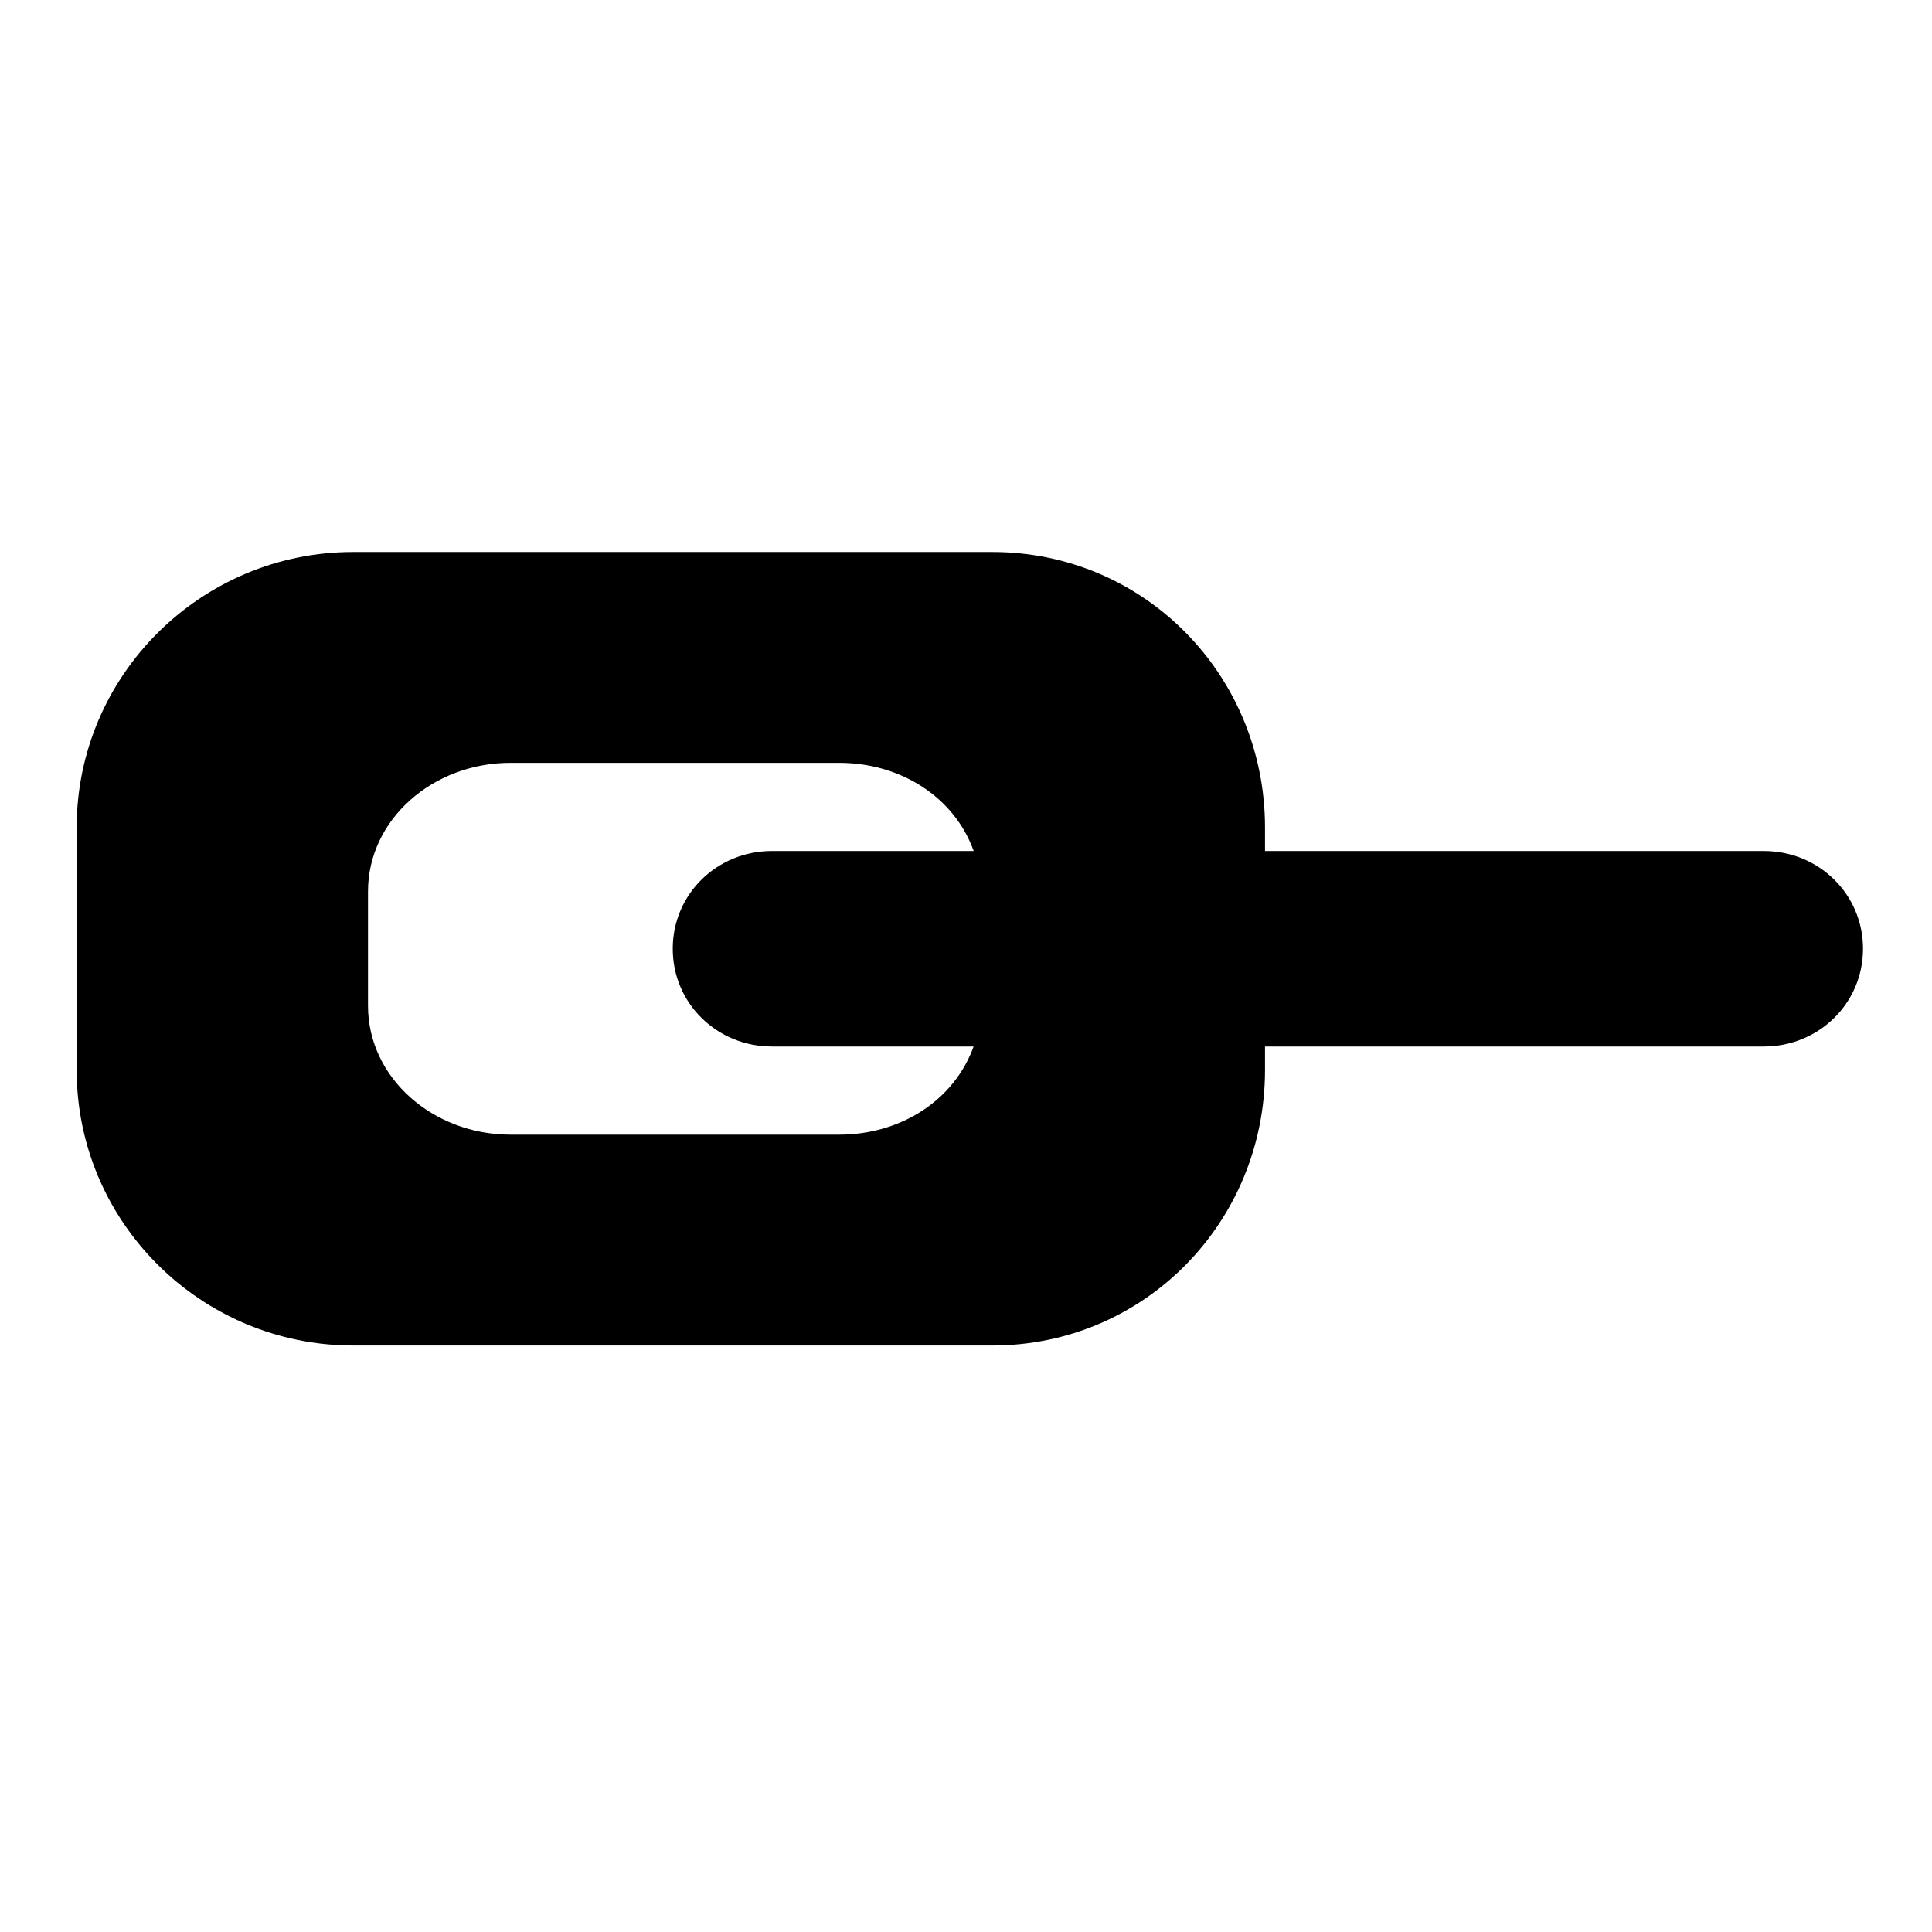
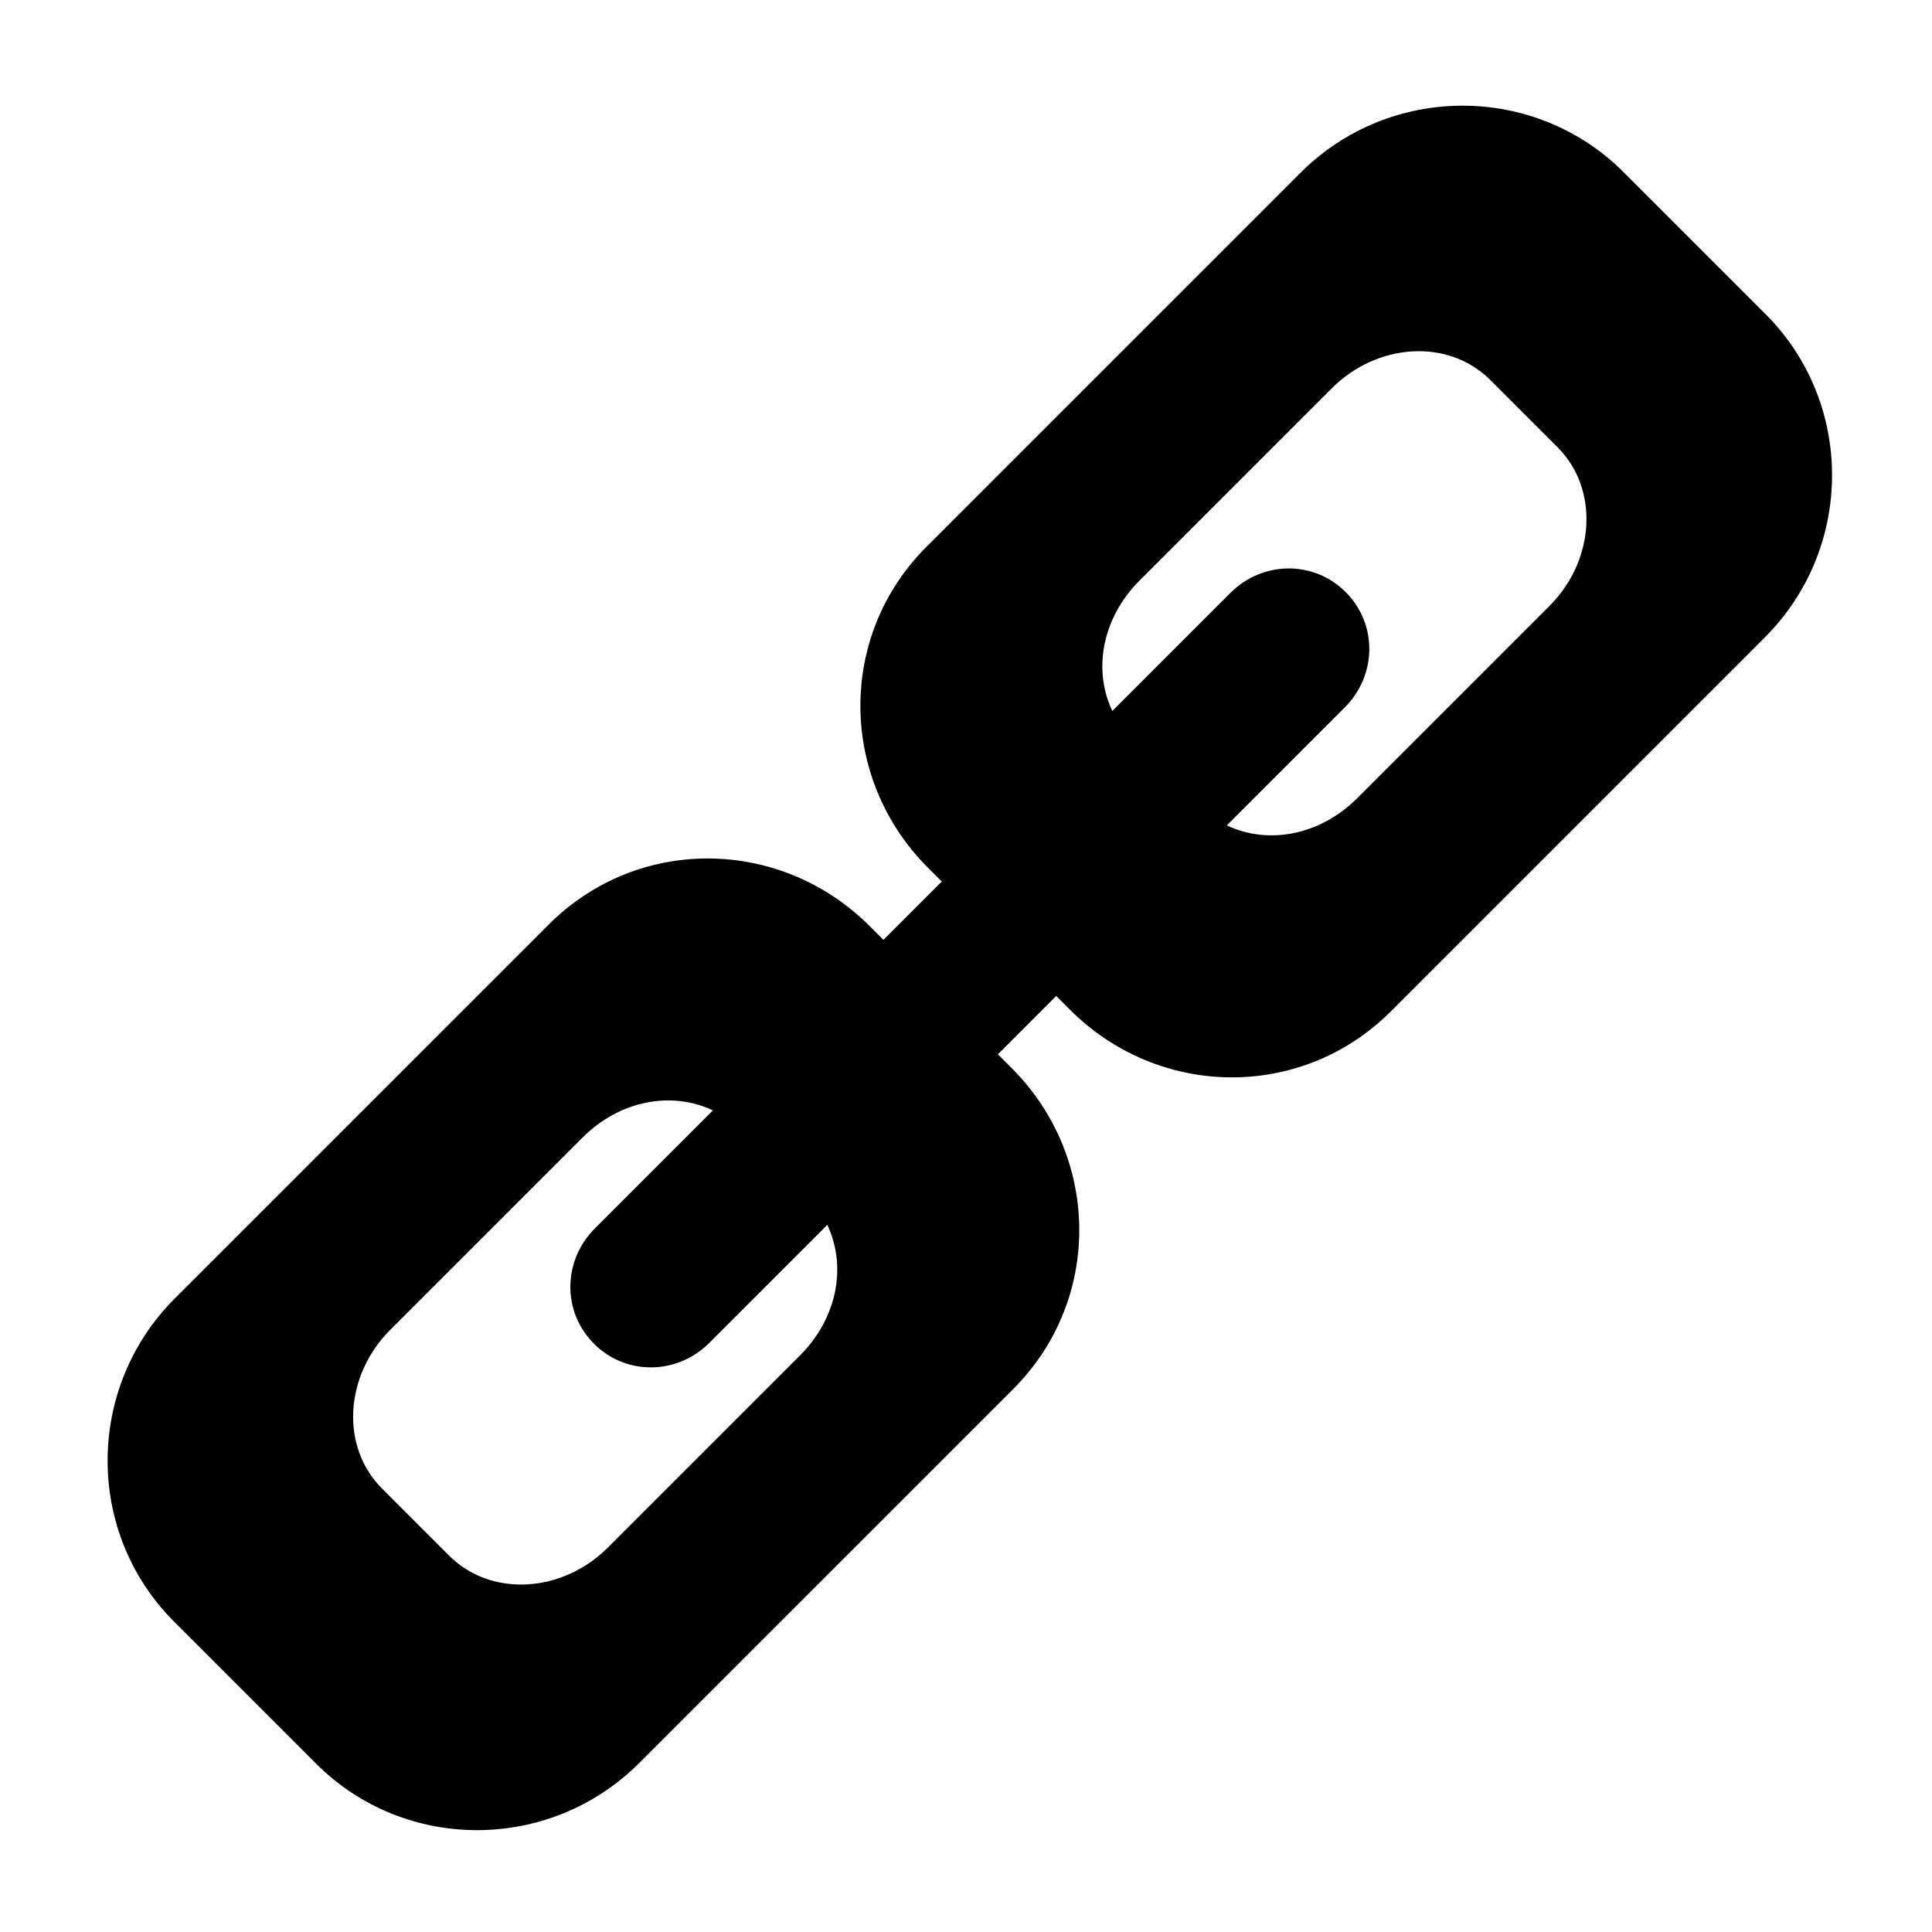
<svg xmlns="http://www.w3.org/2000/svg" version="1.1" id="Layer_1" x="0px" y="0px" width="504px" height="504px" viewBox="0 0 504 504" enable-background="new 0 0 504 504" xml:space="preserve">
-   <path d="M460.125,222H330v-6.125C330,176.18,298.57,144,258.875,144H92.125C52.43,144,20,176.18,20,215.875v63.25  C20,318.82,52.43,351,92.125,351h166.75C298.57,351,330,318.82,330,279.125V273h130.125C474.416,273,486,261.79,486,247.5  S474.416,222,460.125,222z M218.891,296h-85.707C112.89,296,96,281.13,96,262.396v-29.851C96,213.812,112.89,199,133.184,199h85.707  c16.154,0,30.093,9,35.112,23h-52.628c-14.29,0-25.875,11.21-25.875,25.5s11.585,25.5,25.875,25.5h52.608  C248.947,287,235.024,296,218.891,296z" />
+   <path d="M339.264,45.07l-97.605,97.606c-23.235,23.234-22.797,60.47,0.438,83.705l3.584,3.584l-15.218,15.218l-3.585-3.585  c-23.234-23.234-60.468-23.674-83.703-0.439l-97.606,97.604c-23.235,23.236-23.381,61.056-0.146,84.29l37.023,37.024  c23.234,23.233,61.054,23.089,84.29-0.146l97.606-97.605c23.234-23.235,22.795-60.47-0.439-83.704l-3.586-3.586l15.219-15.217  l3.585,3.585c23.234,23.235,60.47,23.672,83.705,0.438l97.605-97.607c23.233-23.234,23.381-61.055,0.146-84.289l-37.022-37.023  C400.317,21.688,362.499,21.835,339.264,45.07z M208.743,353.537l-50.167,50.167c-11.878,11.878-30.469,13.06-41.435,2.096  l-17.474-17.475c-10.965-10.966-9.749-29.522,2.129-41.4l50.167-50.167c9.456-9.457,22.882-12.348,34.015-7.092l-16.465,16.465  l-14.34,14.341c-8.365,8.364-8.584,21.708-0.219,30.072c8.365,8.365,21.708,8.146,30.072-0.218l14.341-14.341l16.452-16.452  C221.066,330.673,218.187,344.093,208.743,353.537z M406.297,116.641c10.967,10.966,9.785,29.557-2.094,41.436l-50.168,50.168  c-9.443,9.443-22.862,12.323-34.003,7.077l16.452-16.453l14.341-14.34c8.365-8.365,8.584-21.709,0.219-30.074  c-8.364-8.365-21.708-8.146-30.073,0.219l-14.341,14.34l-16.464,16.465c-5.257-11.132-2.365-24.56,7.09-34.014l50.168-50.168  c11.879-11.879,30.436-13.095,41.4-2.13L406.297,116.641z" />
</svg>
